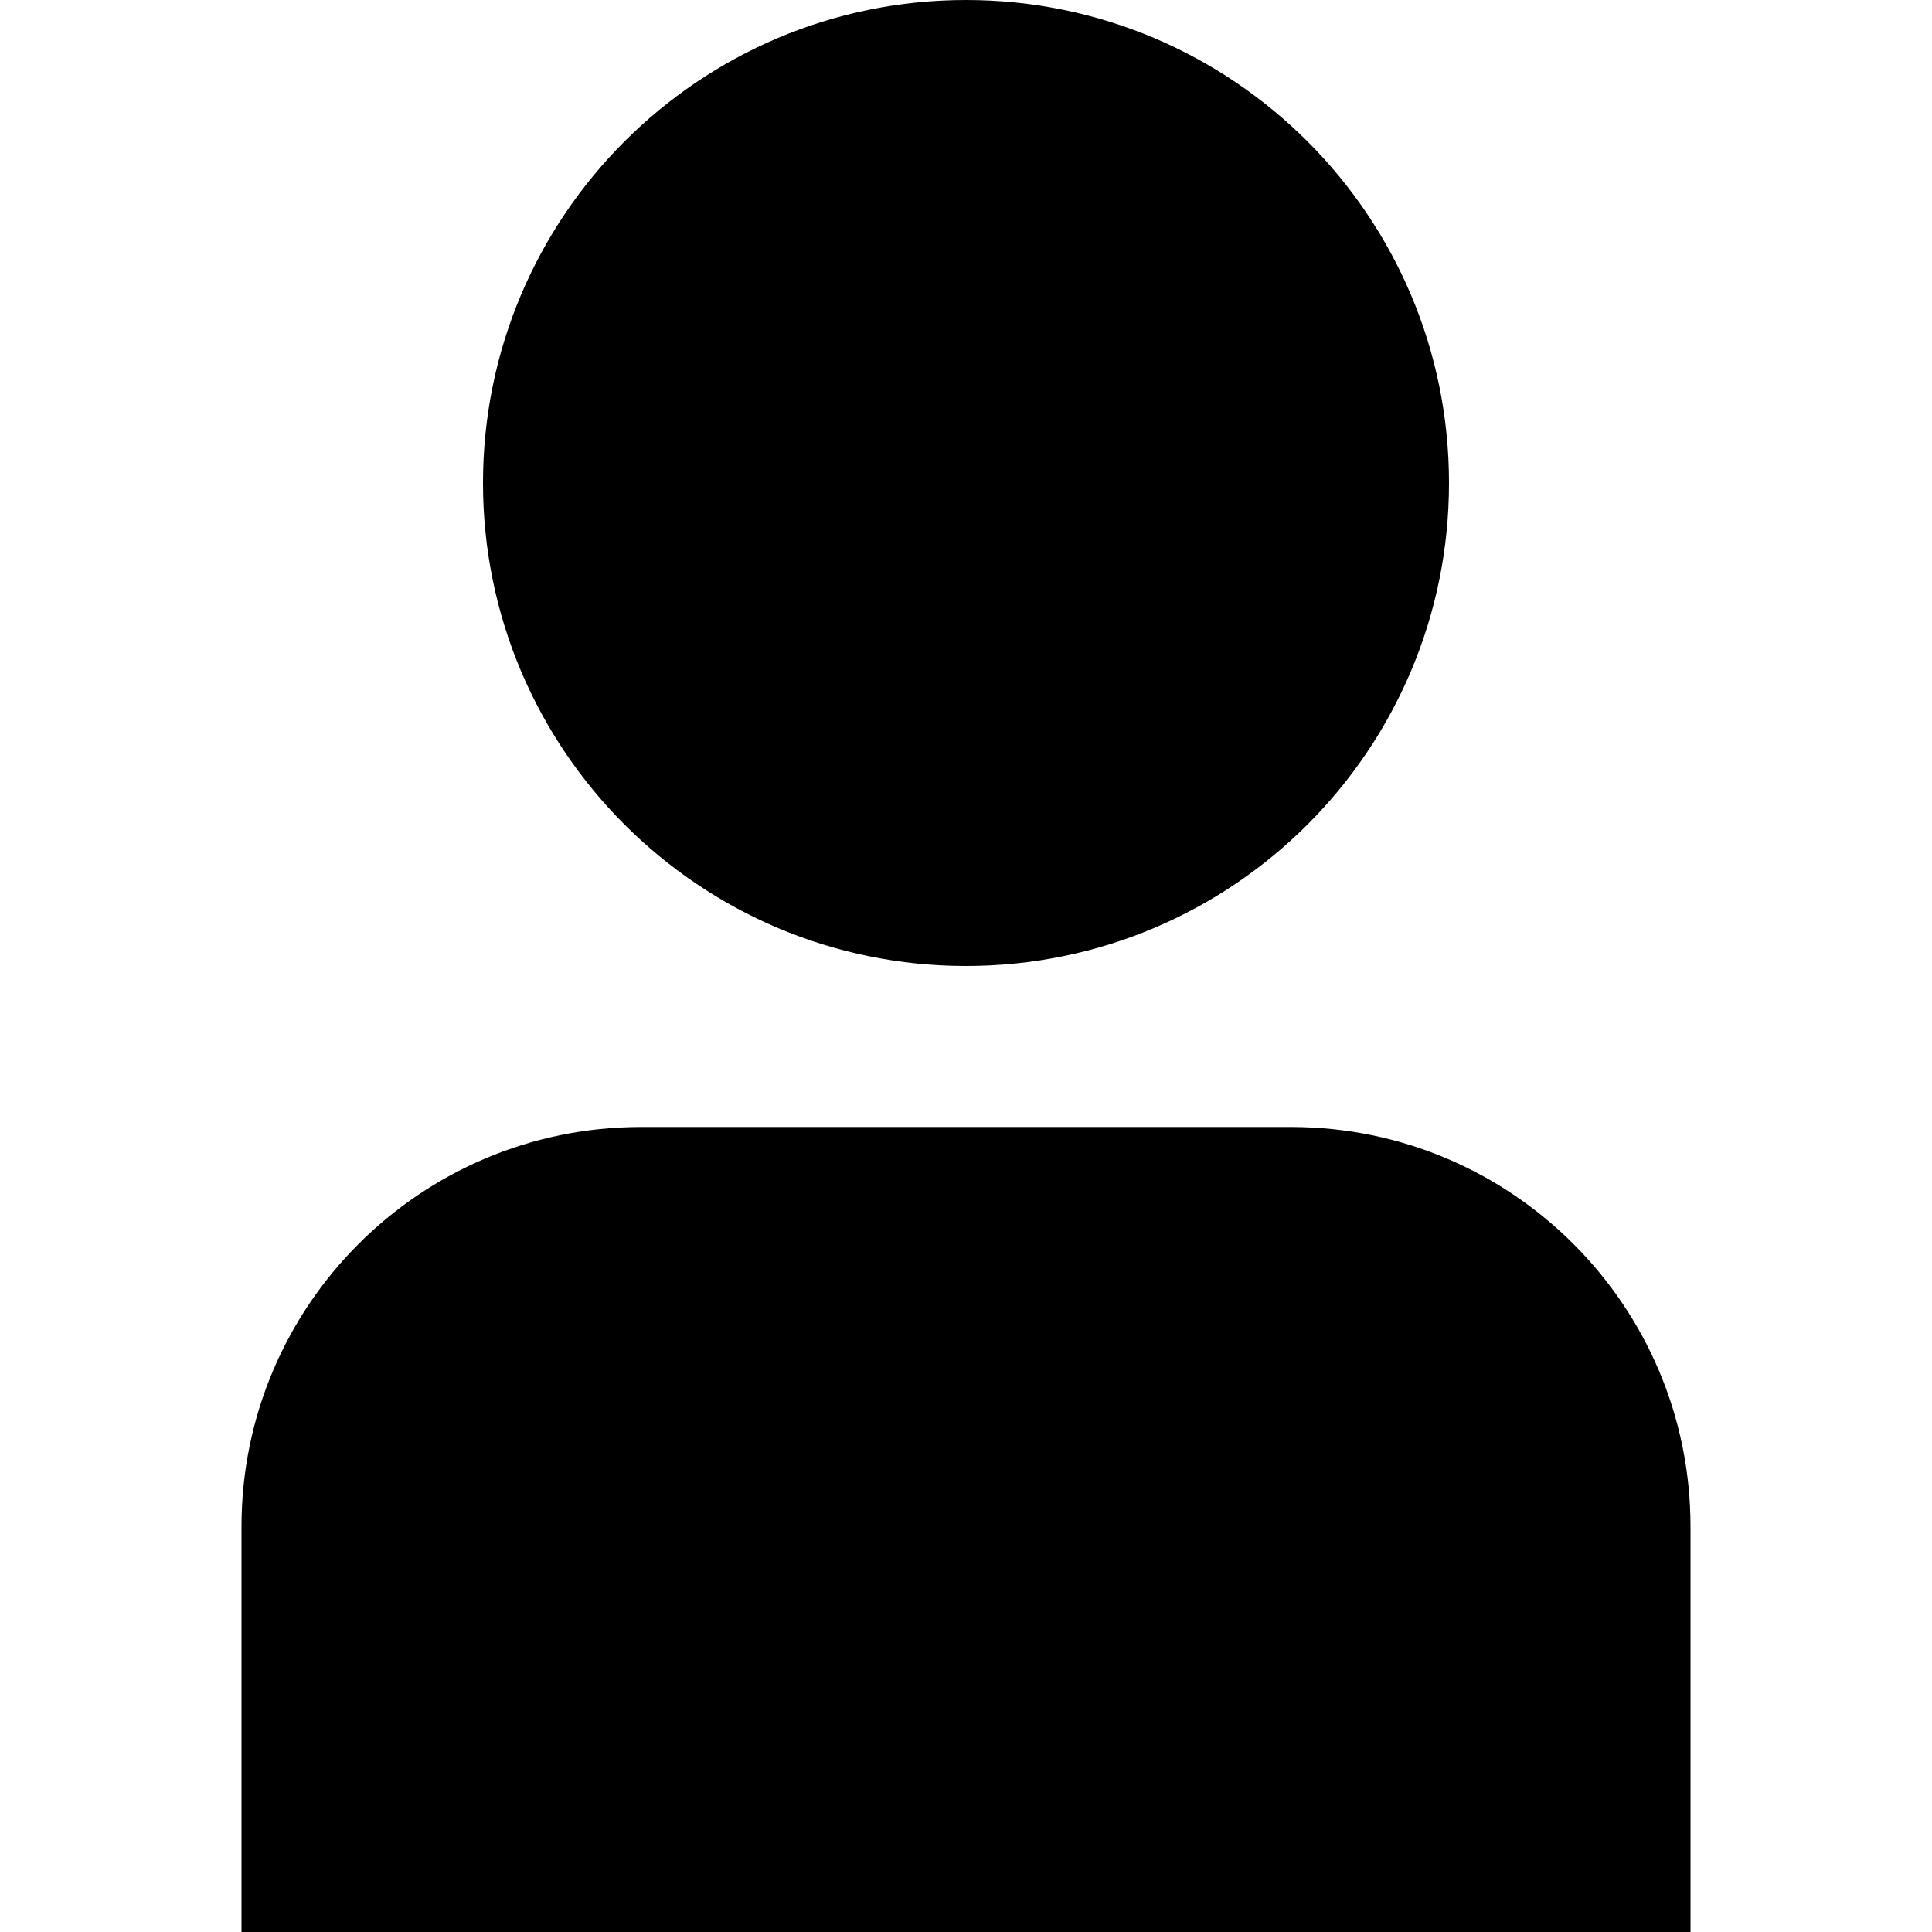
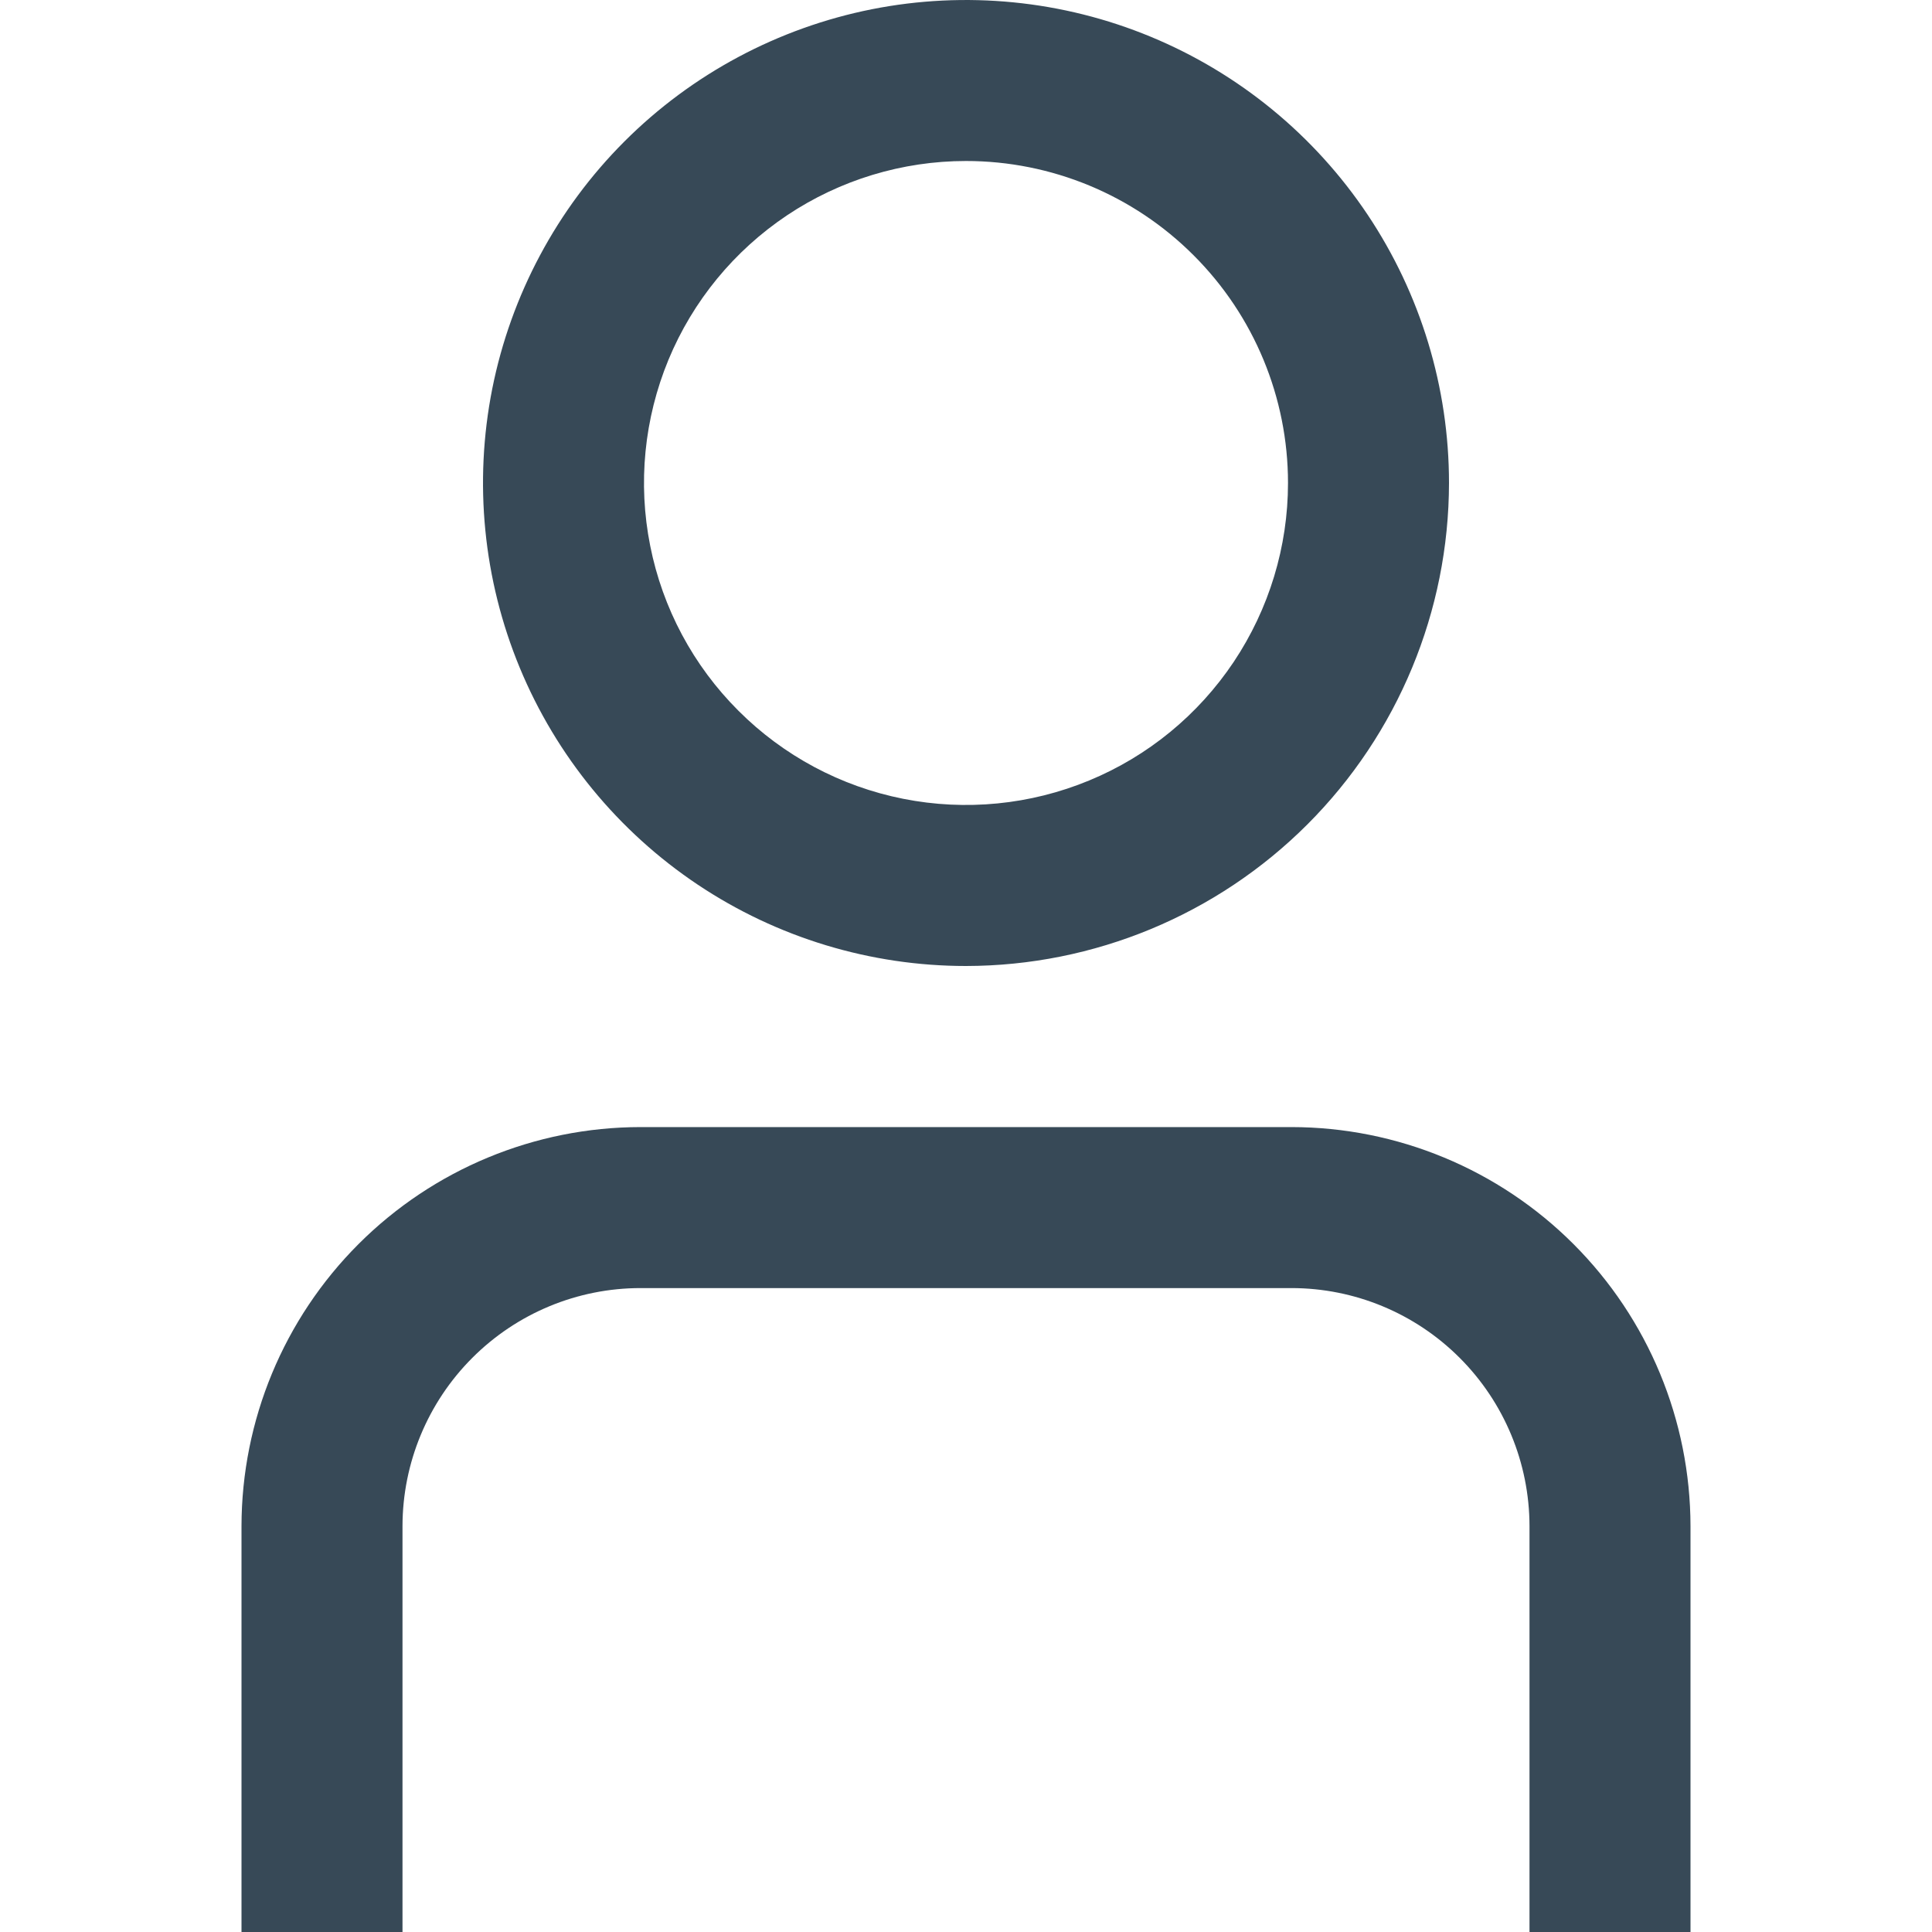
- <svg xmlns="http://www.w3.org/2000/svg" version="1.1" width="512" height="512" x="0" y="0" viewBox="0 0 24 24" style="enable-background:new 0 0 512 512" xml:space="preserve">
-   <g>
-     <path d="M16.043 14H7.957A4.963 4.963 0 0 0 3 18.957V24h18v-5.043A4.963 4.963 0 0 0 16.043 14Z" fill="#000000" opacity="1" data-original="#000000" />
-     <circle cx="12" cy="6" r="6" fill="#000000" opacity="1" data-original="#000000" />
+ <svg xmlns="http://www.w3.org/2000/svg" width="24" height="24" viewBox="0 0 24 24" fill="#374957">
+   <g clip-path="url(#clip0_403_3301)">
+     <path d="M21 24.001H19V18.958C18.999 18.174 18.687 17.422 18.133 16.868C17.579 16.313 16.827 16.001 16.043 16.001H7.957C7.173 16.001 6.421 16.313 5.867 16.868C5.313 17.422 5.001 18.174 5 18.958V24.001H3V18.958C3.002 17.643 3.524 16.384 4.454 15.454C5.383 14.525 6.643 14.002 7.957 14.001H16.043C17.357 14.002 18.617 14.525 19.546 15.454C20.476 16.384 20.998 17.643 21 18.958V24.001Z" />
+     <path d="M12 12C10.813 12 9.653 11.648 8.667 10.989C7.68 10.329 6.911 9.392 6.457 8.296C6.003 7.2 5.884 5.993 6.115 4.829C6.347 3.666 6.918 2.596 7.757 1.757C8.596 0.918 9.666 0.347 10.829 0.115C11.993 -0.116 13.2 0.003 14.296 0.457C15.392 0.911 16.329 1.68 16.989 2.667C17.648 3.653 18 4.813 18 6C17.998 7.591 17.366 9.116 16.241 10.241C15.116 11.366 13.591 11.998 12 12ZM12 2C11.209 2 10.435 2.235 9.778 2.674C9.12 3.114 8.607 3.738 8.304 4.469C8.002 5.2 7.922 6.004 8.077 6.78C8.231 7.556 8.612 8.269 9.172 8.828C9.731 9.388 10.444 9.769 11.22 9.923C11.995 10.077 12.8 9.998 13.531 9.695C14.262 9.393 14.886 8.88 15.326 8.222C15.765 7.564 16 6.791 16 6C16 4.939 15.579 3.922 14.828 3.172C14.078 2.421 13.061 2 12 2Z" />
  </g>
</svg>
